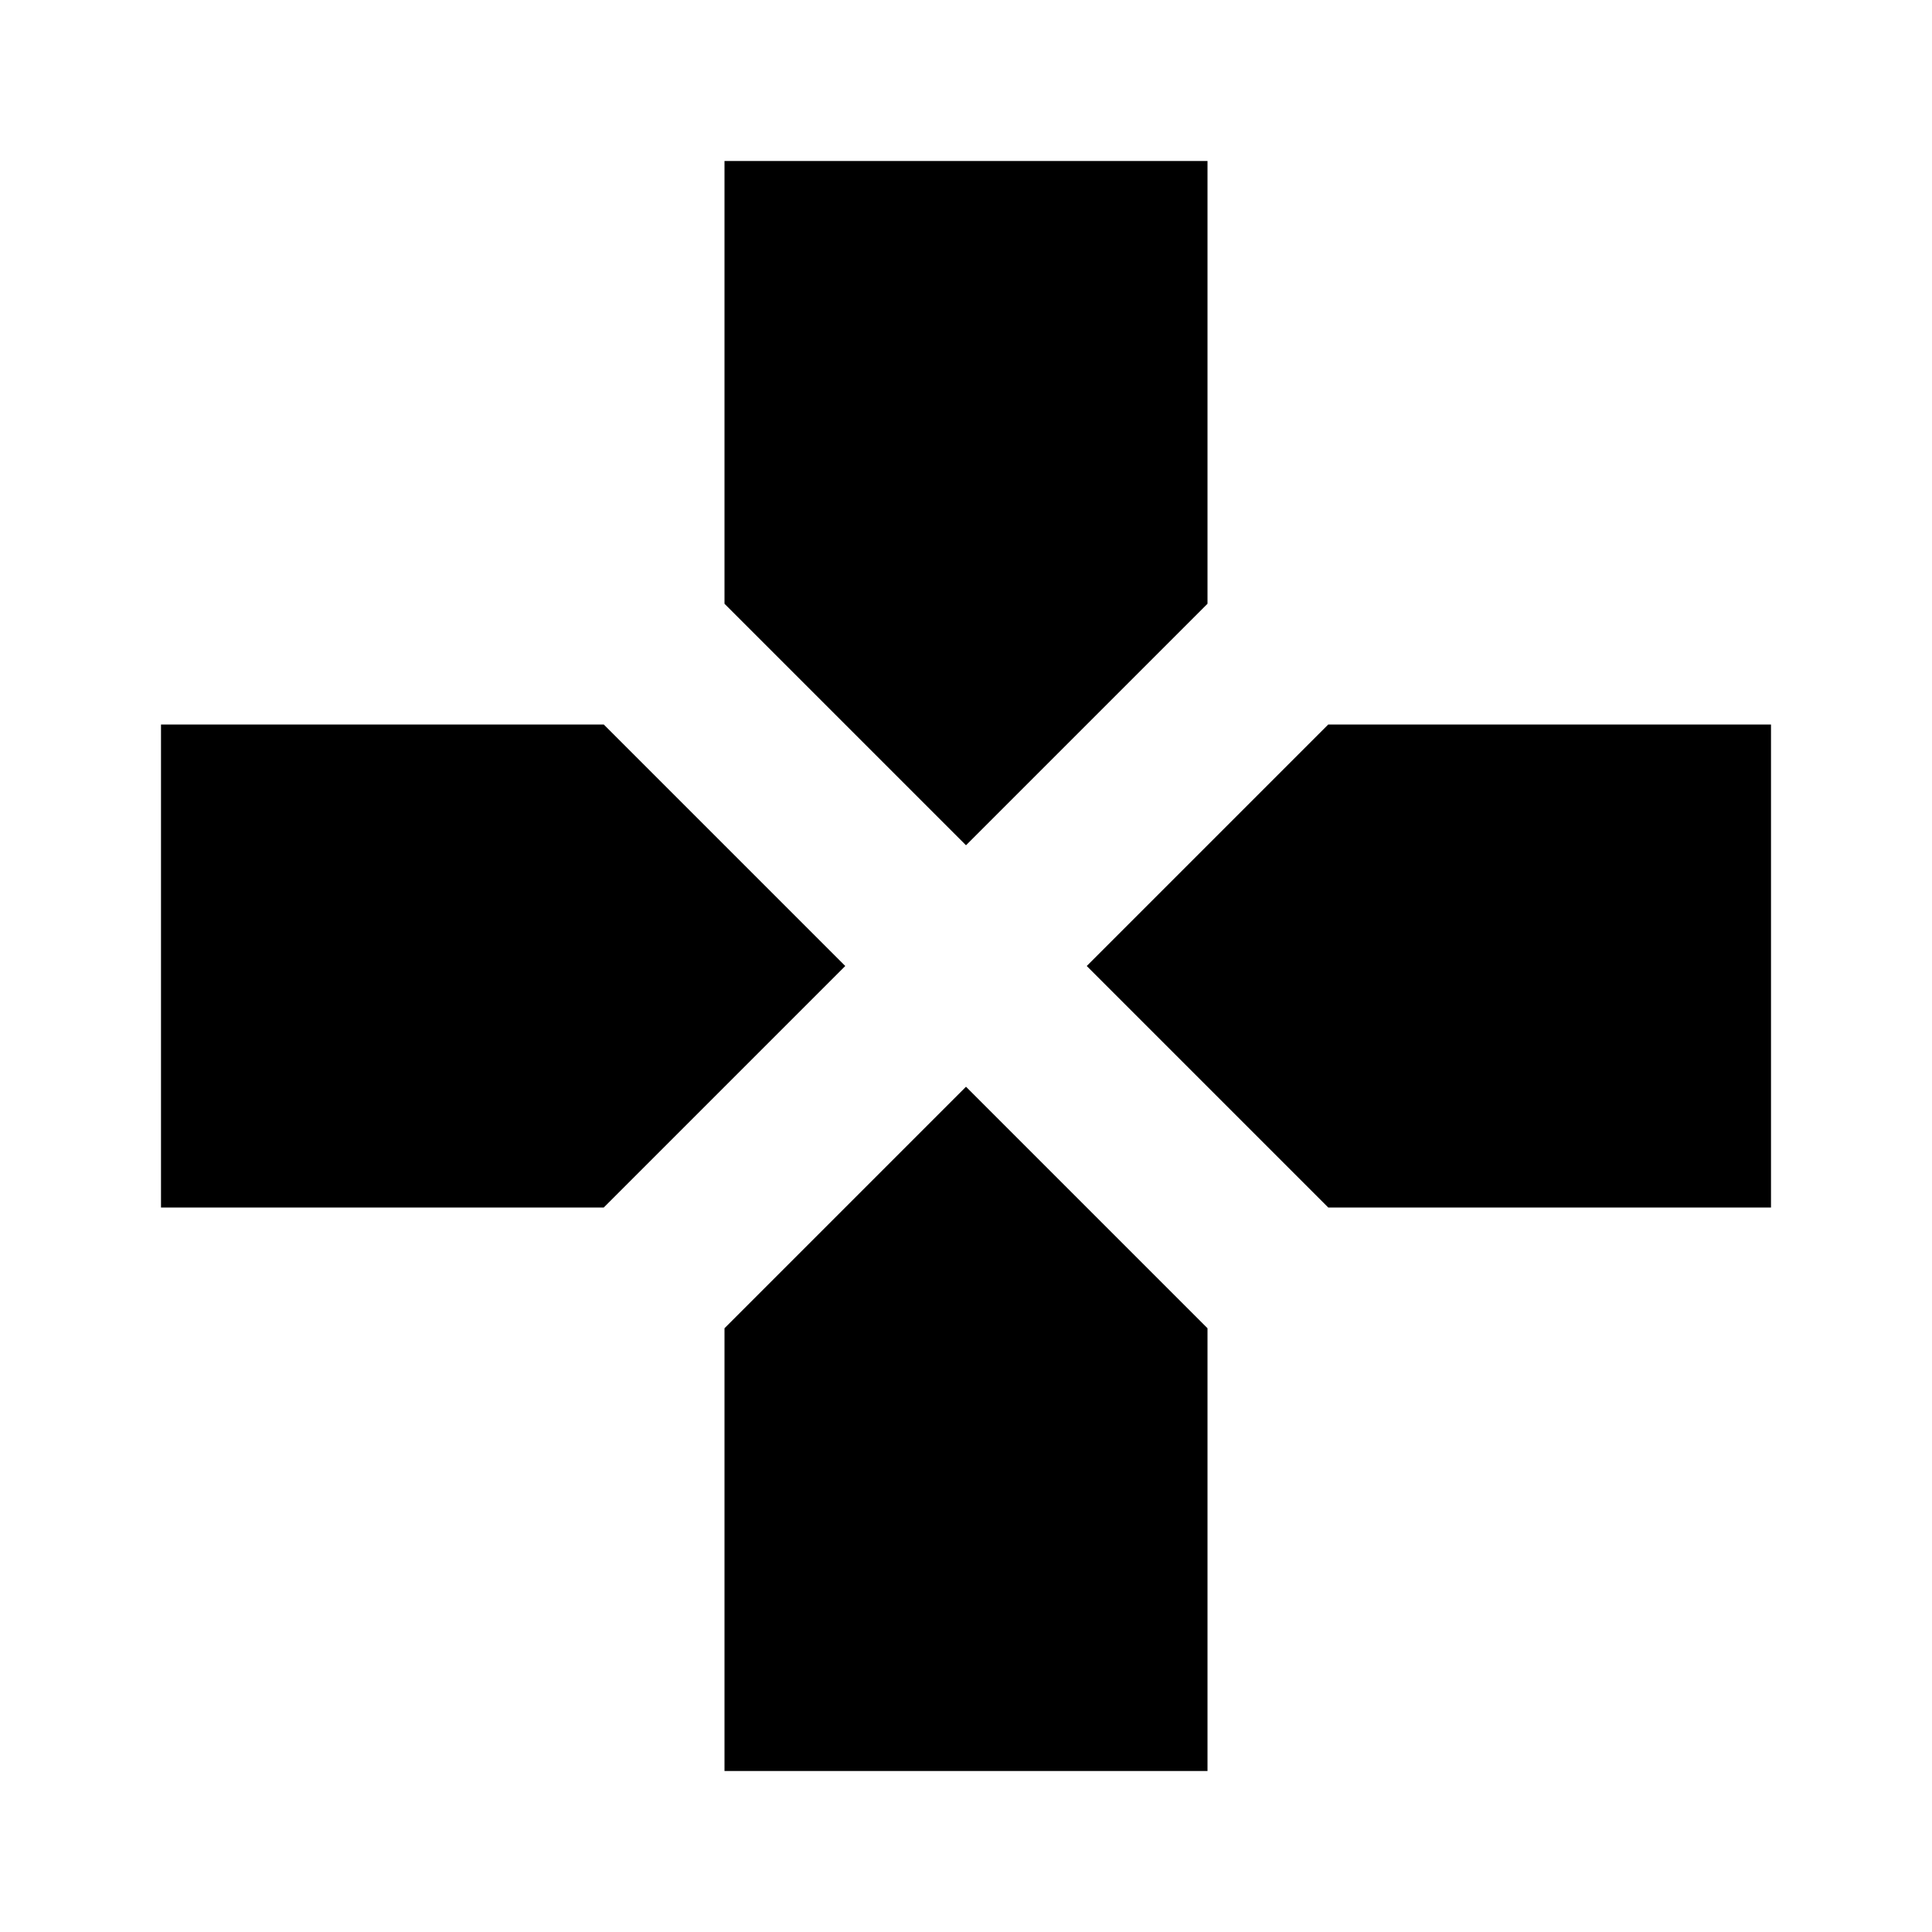
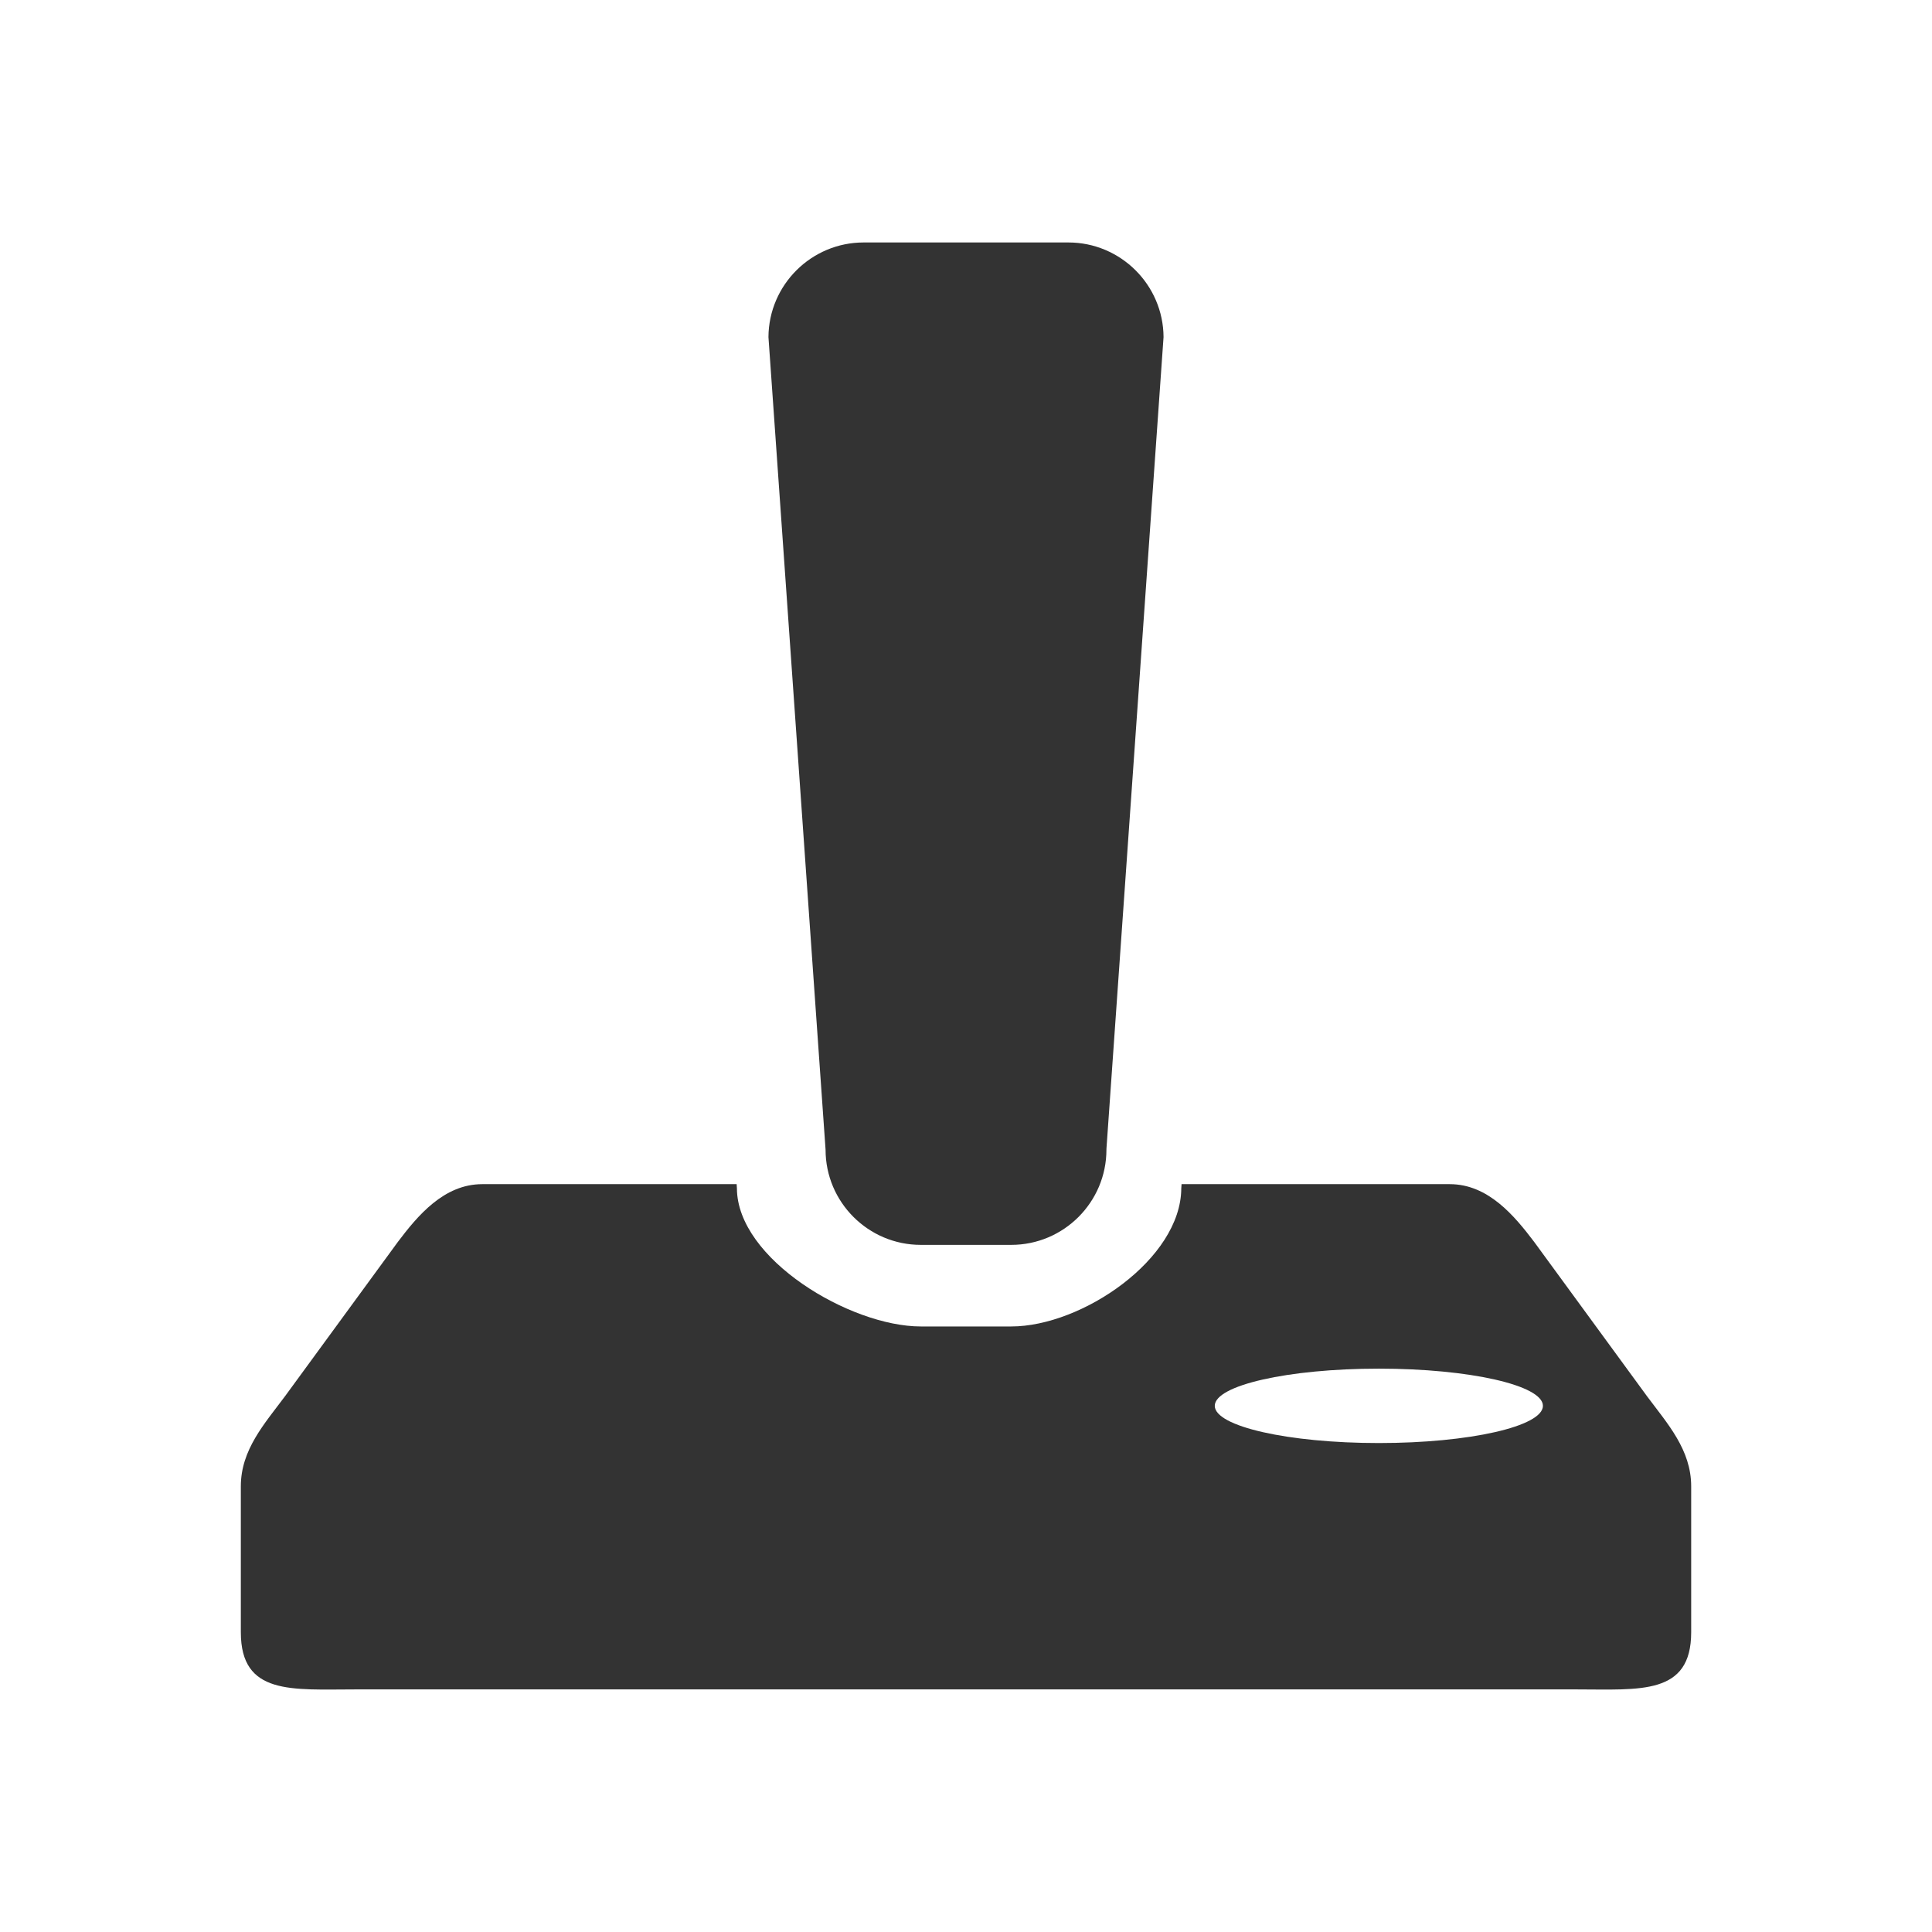
- <svg xmlns="http://www.w3.org/2000/svg" width="24" height="24" viewBox="0 0 24 24">
-   <path d="M0 0h24v24h-24z" fill="none" />
-   <path d="M15 7.5v-5.5h-6v5.5l3 3 3-3zm-7.5 1.5h-5.5v6h5.5l3-3-3-3zm1.5 7.5v5.5h6v-5.5l-3-3-3 3zm7.5-7.5l-3 3 3 3h5.5v-6h-5.5z" />
+ <svg xmlns="http://www.w3.org/2000/svg" version="1.0" x="0px" y="0px" width="96px" height="96px" viewBox="0 0 96 96" enable-background="new 0 0 96 96" xml:space="preserve">
+   <g id="_x31_2_hardware_gamepad">
+     <g display="inline">
+       <g>
+         <path fill="#333333" d="M45.754,61.857h4.494c2.608,0,4.73-2.122,4.73-4.731l0.002-0.062l2.836-40.316     c-0.016-2.595-2.133-4.7-4.73-4.7h-10.17c-2.6,0-4.715,2.105-4.732,4.7l2.838,40.378C41.021,59.735,43.144,61.857,45.754,61.857z      M81.838,69.376l-5.604-7.664c-0.98-1.295-2.284-2.872-4.195-2.872H58.711l-0.014,0.208c-0.014,3.511-4.936,6.863-8.449,6.863     h-4.494c-3.515,0-9.125-3.353-9.137-6.863l-0.014-0.208H23.962c-1.911,0-3.215,1.577-4.194,2.872l-5.604,7.664     c-1.014,1.362-2.197,2.656-2.197,4.477v7.254c0,3.137,2.542,2.839,5.677,2.839h60.713c3.136,0,5.677,0.298,5.677-2.839v-7.254     C84.033,72.032,82.852,70.738,81.838,69.376z M68.514,71.704c-4.503,0-8.153-0.828-8.153-1.849s3.65-1.848,8.153-1.848     c4.504,0,8.153,0.827,8.153,1.848S73.018,71.704,68.514,71.704z" />
+       </g>
+     </g>
+   </g>
</svg>
